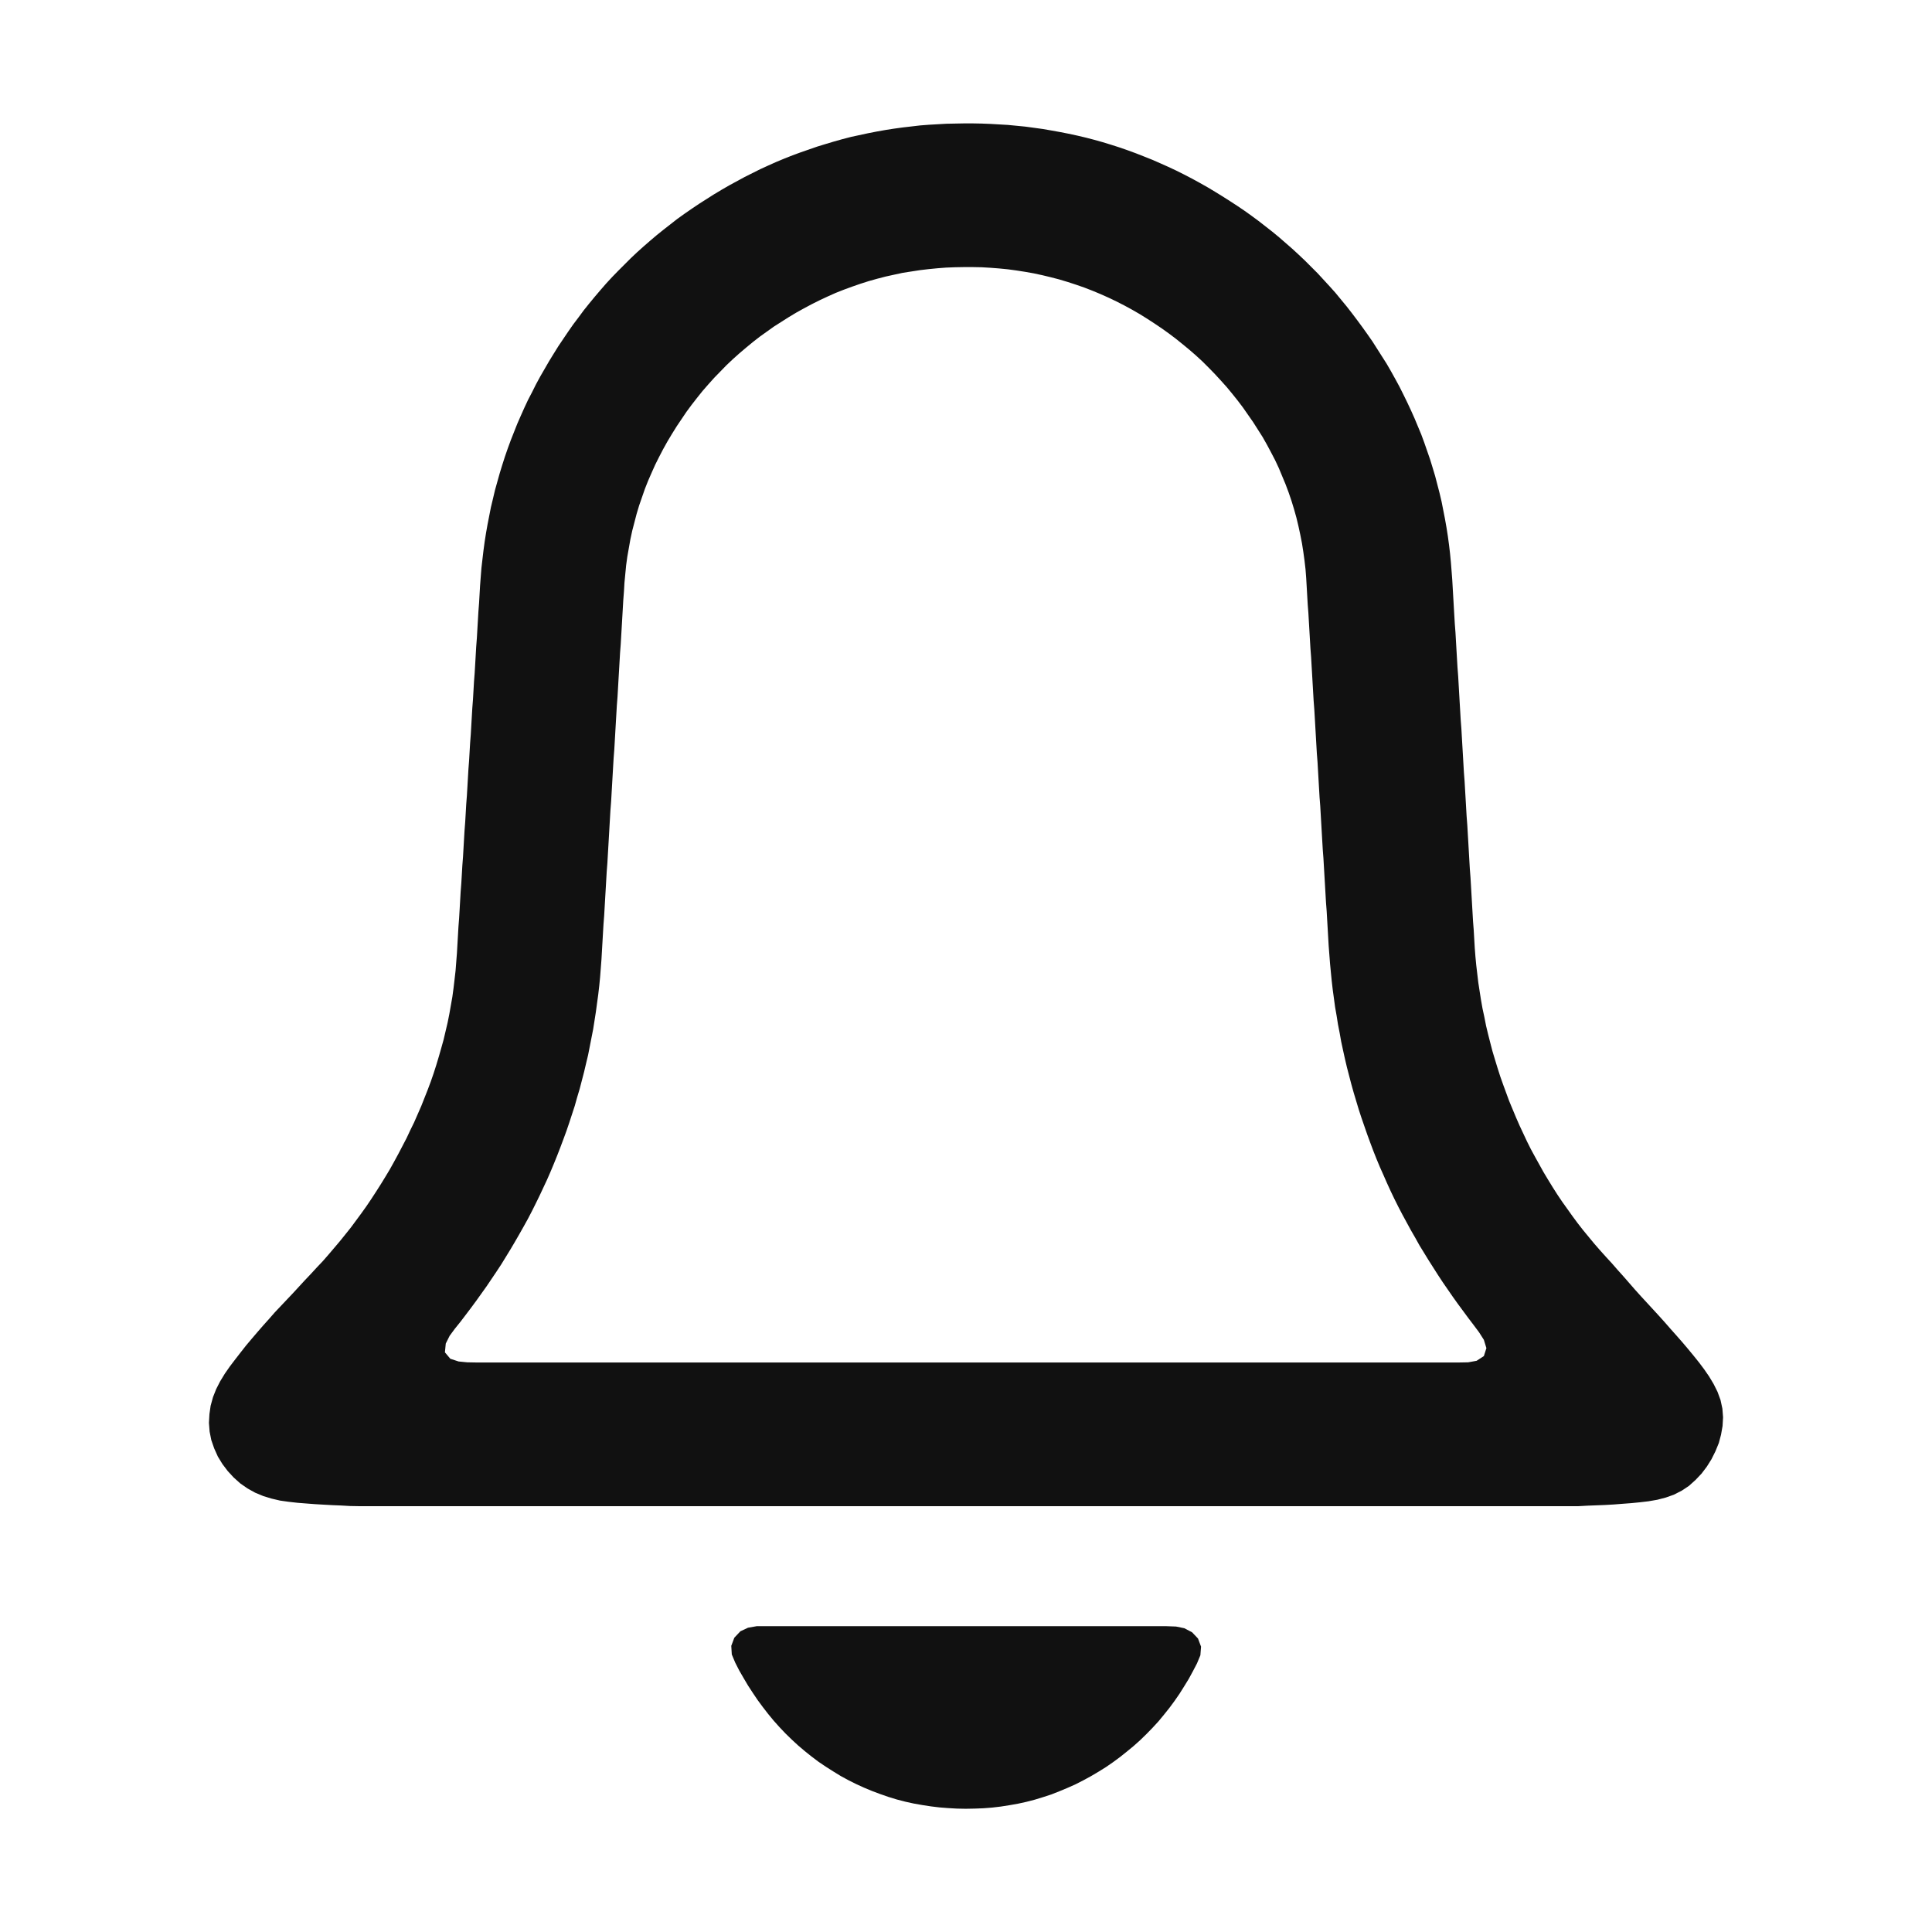
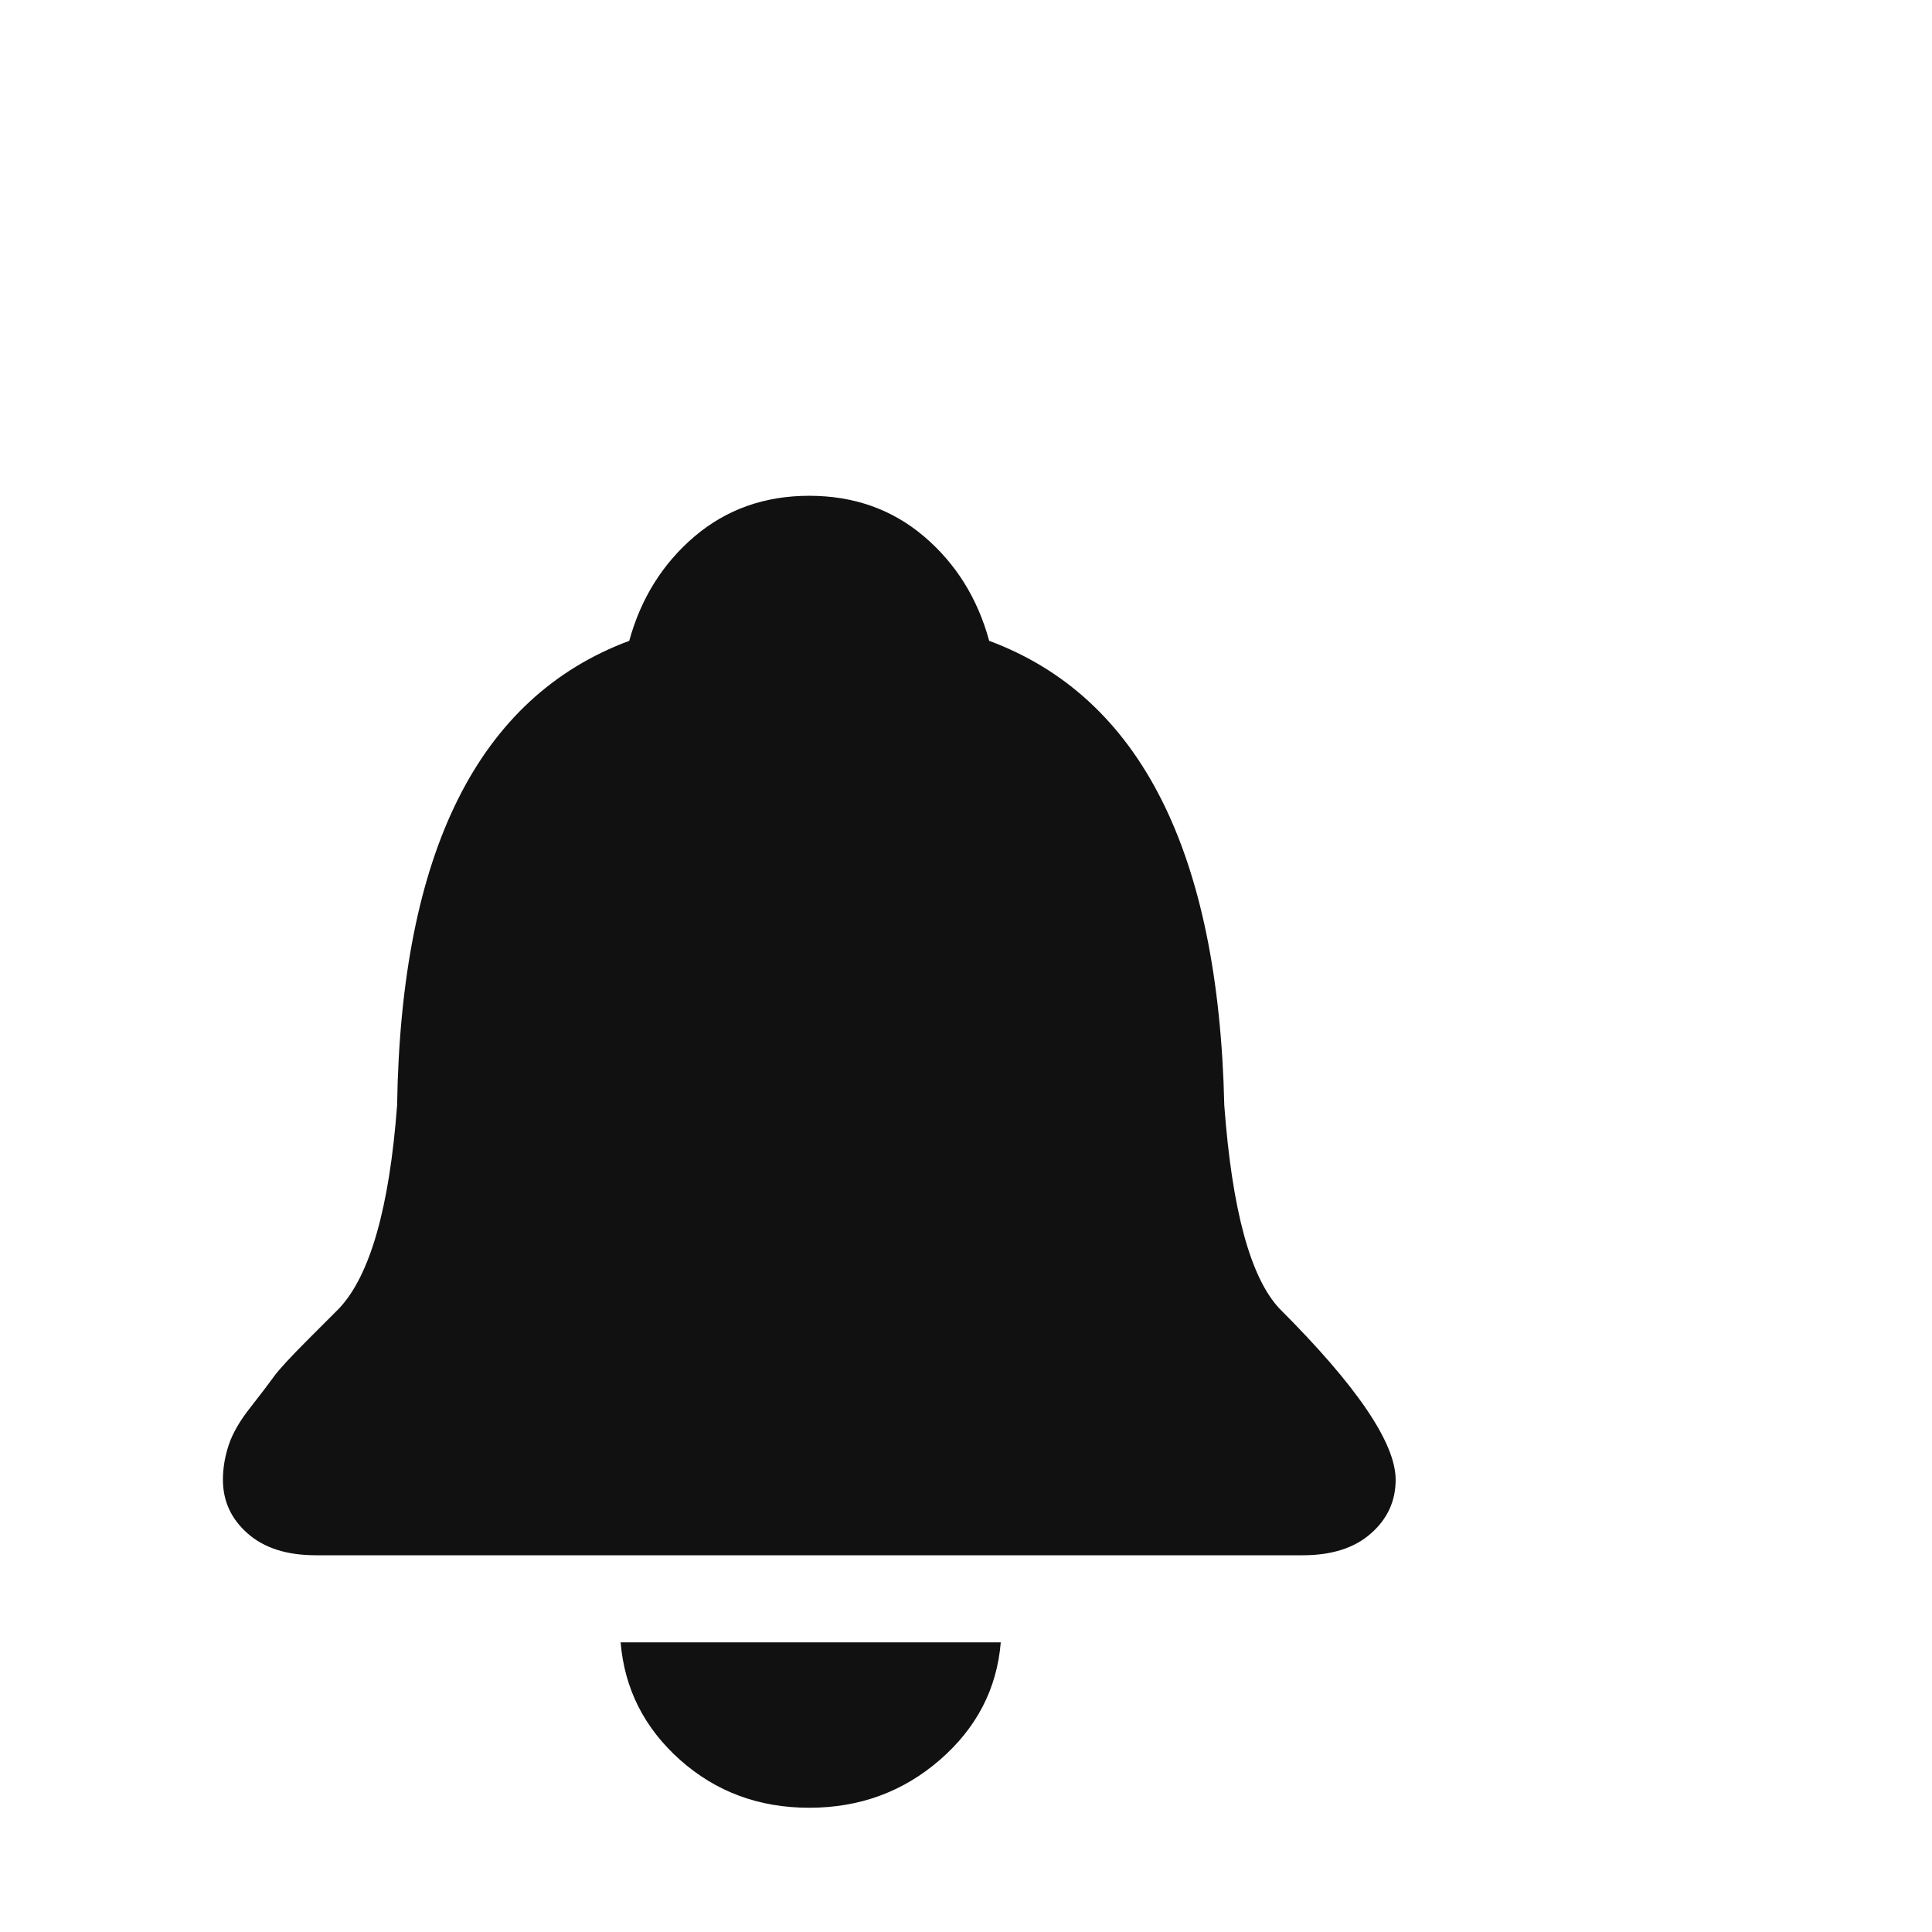
- <svg xmlns="http://www.w3.org/2000/svg" width="22.0" height="22.0" viewBox="0 0 1142.9 1142.9">
-   <path d="M999.1 263.9L1003.0 267.4L1006.6 271.2L1009.7 275.3L1012.4 279.6L1014.8 284.4L1016.8 289.3L1018.1 294.2L1019.0 299.3L1019.3 304.5L1018.9 309.6L1017.8 314.7L1016.0 319.6L1013.7 324.2L1011.0 328.7L1008.1 332.9L1005.1 336.9L1001.8 341.0L998.5 345.0L995.2 348.9L991.6 353.0L988.3 356.7L984.9 360.6L981.3 364.6L977.9 368.3L974.4 372.1L970.8 376.0L967.2 380.0L963.8 383.9L960.4 387.8L956.9 391.7L953.5 395.6L950.0 399.4L946.5 403.3L943.1 407.2L939.8 411.2L936.5 415.2L933.3 419.3L930.2 423.5L927.2 427.7L924.2 431.9L921.3 436.2L918.5 440.6L915.8 445.0L913.1 449.5L910.6 454.0L908.1 458.5L905.6 463.1L903.3 467.7L901.1 472.4L898.9 477.1L896.8 481.9L894.8 486.7L892.8 491.5L891.0 496.4L889.2 501.3L887.5 506.1L885.9 511.1L884.4 516.0L882.9 521.0L881.6 526.0L880.3 531.1L879.1 536.1L878.1 541.2L877.0 546.3L876.1 551.4L875.3 556.5L874.5 561.7L873.9 566.8L873.3 571.9L872.8 577.1L872.4 582.3L872.1 587.5L871.8 592.7L871.4 597.8L871.1 603.0L870.8 608.2L870.5 613.4L870.2 618.6L869.9 623.7L869.5 628.9L869.2 634.1L868.9 639.3L868.6 644.5L868.3 649.6L868.0 654.8L867.6 660.0L867.3 665.2L867.0 670.4L866.7 675.5L866.4 680.7L866.0 685.9L865.7 691.1L865.4 696.3L865.1 701.4L864.8 706.6L864.5 711.8L864.1 717.0L863.8 722.2L863.5 727.3L863.2 732.5L862.9 737.7L862.6 742.9L862.2 748.1L861.9 753.2L861.6 758.4L861.3 763.6L861.0 768.8L860.6 774.0L860.3 779.1L860.0 784.3L859.7 789.5L859.4 794.7L859.1 799.9L858.7 805.1L858.3 810.2L857.8 815.4L857.2 820.5L856.5 825.7L855.7 830.8L854.8 835.9L853.8 841.0L852.8 846.1L851.6 851.2L850.3 856.2L849.0 861.2L847.5 866.2L846.0 871.1L844.3 876.0L842.6 880.9L840.8 885.8L838.8 890.6L836.8 895.4L834.7 900.1L832.5 904.8L830.2 909.5L827.9 914.1L825.4 918.7L822.9 923.2L820.3 927.7L817.5 932.1L814.7 936.5L811.9 940.9L808.9 945.2L805.9 949.4L802.8 953.6L799.7 957.7L796.5 961.8L793.2 965.8L789.9 969.8L786.4 973.7L782.9 977.5L779.4 981.3L775.7 985.0L772.1 988.6L768.3 992.2L764.5 995.7L760.6 999.1L756.7 1002.5L752.7 1005.8L748.6 1009.0L744.5 1012.2L740.3 1015.3L736.1 1018.3L731.8 1021.2L727.5 1024.0L723.1 1026.8L718.7 1029.5L714.2 1032.2L709.6 1034.8L705.0 1037.3L700.4 1039.7L695.8 1042.0L691.1 1044.2L686.4 1046.3L681.6 1048.4L676.8 1050.3L672.0 1052.2L667.1 1054.0L662.2 1055.7L657.2 1057.3L652.3 1058.8L647.3 1060.2L642.3 1061.5L637.2 1062.7L632.1 1063.8L627.0 1064.8L622.0 1065.7L616.8 1066.6L611.7 1067.3L606.5 1068.0L601.4 1068.5L596.2 1069.0L591.0 1069.3L585.9 1069.6L580.7 1069.8L575.5 1069.9L570.3 1069.9L565.1 1069.8L559.9 1069.7L554.7 1069.4L549.5 1069.1L544.3 1068.7L539.2 1068.1L534.0 1067.5L528.9 1066.8L523.8 1066.0L518.7 1065.1L513.6 1064.1L508.5 1063.0L503.4 1061.9L498.4 1060.6L493.4 1059.2L488.4 1057.7L483.5 1056.2L478.6 1054.5L473.7 1052.8L468.8 1051.0L464.0 1049.1L459.2 1047.1L454.5 1045.0L449.7 1042.8L445.1 1040.5L440.5 1038.2L435.9 1035.7L431.3 1033.2L426.8 1030.6L422.3 1027.9L417.9 1025.1L413.5 1022.3L409.2 1019.4L405.0 1016.5L400.8 1013.5L396.7 1010.3L392.6 1007.1L388.5 1003.8L384.6 1000.5L380.7 997.1L376.8 993.6L373.1 990.1L369.4 986.4L365.7 982.7L362.1 979.0L358.6 975.2L355.2 971.3L351.8 967.3L348.5 963.3L345.3 959.3L342.2 955.1L339.1 951.0L336.1 946.7L333.2 942.4L330.3 938.1L327.5 933.6L324.8 929.2L322.2 924.7L319.6 920.2L317.1 915.6L314.8 911.0L312.4 906.4L310.2 901.7L308.1 897.0L306.0 892.2L304.1 887.4L302.2 882.6L300.4 877.7L298.7 872.8L297.1 867.8L295.6 862.9L294.2 857.9L292.8 852.9L291.6 847.8L290.4 842.8L289.4 837.7L288.4 832.6L287.5 827.5L286.7 822.4L286.0 817.2L285.4 812.1L284.8 806.9L284.4 801.8L284.0 796.6L283.7 791.4L283.4 786.2L283.0 781.0L282.7 775.8L282.4 770.7L282.1 765.5L281.7 760.3L281.4 755.1L281.1 749.9L280.8 744.8L280.4 739.6L280.1 734.4L279.8 729.2L279.4 724.0L279.1 718.9L278.8 713.7L278.5 708.5L278.1 703.3L277.8 698.2L277.5 693.0L277.1 687.8L276.8 682.6L276.5 677.4L276.2 672.3L275.8 667.1L275.5 661.9L275.2 656.7L274.8 651.5L274.5 646.4L274.2 641.2L273.9 636.0L273.5 630.8L273.2 625.6L272.9 620.5L272.5 615.3L272.2 610.1L271.9 604.9L271.6 599.8L271.2 594.6L270.9 589.4L270.6 584.2L270.3 579.0L269.9 573.9L269.5 568.7L268.9 563.5L268.3 558.4L267.6 553.2L266.7 548.1L265.8 543.0L264.8 538.0L263.6 532.9L262.4 527.8L261.0 522.8L259.6 517.9L258.1 512.9L256.5 507.9L254.8 503.0L253.0 498.2L251.1 493.4L249.2 488.6L247.1 483.8L245.0 479.0L242.7 474.3L240.5 469.6L238.1 465.0L235.7 460.4L233.2 455.8L230.7 451.3L228.0 446.8L225.3 442.4L222.5 438.0L219.7 433.7L216.8 429.4L213.8 425.2L210.7 421.0L207.6 416.8L204.4 412.8L201.1 408.7L197.8 404.8L194.4 400.8L191.0 396.9L187.4 393.1L183.9 389.3L180.3 385.5L176.8 381.7L173.3 377.9L169.7 374.1L166.2 370.4L162.6 366.6L159.1 362.6L155.6 358.7L152.3 354.9L148.8 350.8L145.6 347.0L142.3 342.8L139.2 338.8L136.0 334.6L133.0 330.3L130.2 325.7L127.9 321.2L126.0 316.4L124.6 311.3L123.9 306.4L123.6 301.2L124.0 296.0L125.0 291.0L126.7 286.1L128.9 281.2L131.6 276.8L134.7 272.7L138.2 268.9L142.1 265.4L146.4 262.4L150.9 259.9L155.7 257.9L160.6 256.4L165.7 255.2L170.7 254.5L176.0 253.9L181.1 253.5L186.3 253.1L191.4 252.8L196.8 252.5L201.8 252.3L207.0 252.0L212.4 251.9L217.6 251.9L222.8 251.9L227.9 251.9L233.1 251.9L238.3 251.9L243.5 251.9L248.7 251.9L253.9 251.9L259.1 251.9L264.3 251.9L269.5 251.9L274.6 251.9L279.8 251.9L285.0 251.9L290.2 251.9L295.4 251.9L300.6 251.9L305.8 251.9L311.0 251.9L316.2 251.9L321.3 251.9L326.5 251.9L331.7 251.9L336.9 251.9L342.1 251.9L347.3 251.9L352.5 251.9L357.7 251.9L362.9 251.9L368.1 251.9L373.2 251.9L378.4 251.9L383.6 251.9L388.8 251.9L394.0 251.9L399.2 251.9L404.4 251.9L409.6 251.9L414.8 251.9L419.9 251.9L425.1 251.9L430.3 251.9L435.5 251.9L440.7 251.9L445.9 251.9L451.1 251.9L456.3 251.9L461.5 251.9L466.6 251.9L471.8 251.9L477.0 251.9L482.2 251.9L487.4 251.9L492.6 251.9L497.8 251.9L503.0 251.9L508.2 251.9L513.4 251.9L518.5 251.9L523.7 251.9L528.9 251.9L534.1 251.9L539.3 251.9L544.5 251.9L549.7 251.9L554.9 251.9L560.1 251.9L565.2 251.9L570.4 251.9L575.6 251.9L580.8 251.9L586.0 251.9L591.2 251.9L596.4 251.9L601.6 251.9L606.8 251.9L611.9 251.9L617.1 251.9L622.3 251.9L627.5 251.9L632.7 251.9L637.9 251.9L643.1 251.9L648.3 251.9L653.5 251.9L658.7 251.9L663.8 251.9L669.0 251.9L674.2 251.9L679.4 251.9L684.6 251.9L689.8 251.9L695.0 251.9L700.2 251.9L705.4 251.9L710.5 251.9L715.7 251.9L720.9 251.9L726.1 251.9L731.3 251.9L736.5 251.9L741.7 251.9L746.9 251.9L752.1 251.9L757.3 251.9L762.4 251.9L767.6 251.9L772.8 251.9L778.0 251.9L783.2 251.9L788.4 251.9L793.6 251.9L798.8 251.9L804.0 251.9L809.1 251.9L814.3 251.9L819.5 251.9L824.7 251.9L829.9 251.9L835.1 251.9L840.3 251.9L845.5 251.9L850.7 251.9L855.8 251.9L861.0 251.9L866.2 251.9L871.4 251.9L876.6 251.9L881.8 251.9L887.0 251.9L892.2 251.9L897.4 251.9L902.6 251.9L907.7 251.9L912.9 251.9L918.1 251.9L923.3 251.9L928.5 251.9L933.7 251.9L939.1 252.2L944.2 252.4L949.4 252.6L954.6 252.9L959.7 253.3L965.0 253.7L970.1 254.2L975.2 254.8L980.4 255.7L985.4 257.0L990.2 258.7L994.9 261.1L999.1 263.9ZM269.1 356.9L272.4 361.0L275.6 365.2L278.7 369.3L281.8 373.5L284.8 377.7L287.8 381.9L290.7 386.2L293.6 390.5L296.5 394.9L299.2 399.3L301.9 403.7L304.5 408.1L307.1 412.6L309.7 417.2L312.2 421.7L314.6 426.3L316.9 430.9L319.2 435.6L321.4 440.3L323.6 445.0L325.7 449.8L327.7 454.6L329.6 459.3L331.5 464.2L333.3 469.0L335.1 473.9L336.8 478.9L338.4 483.8L340.0 488.7L341.4 493.7L342.9 498.7L344.2 503.7L345.5 508.7L346.7 513.8L347.9 518.8L348.9 523.9L349.9 529.0L350.9 534.1L351.7 539.2L352.5 544.3L353.2 549.5L353.9 554.6L354.5 559.8L355.0 564.9L355.4 570.1L355.8 575.3L356.1 580.5L356.4 585.7L356.7 590.9L357.0 596.0L357.4 601.2L357.7 606.4L358.0 611.6L358.3 616.7L358.6 621.9L358.9 627.1L359.3 632.3L359.6 637.5L359.9 642.6L360.2 647.8L360.5 653.0L360.8 658.2L361.1 663.4L361.5 668.5L361.8 673.7L362.1 678.9L362.4 684.1L362.7 689.3L363.0 694.4L363.4 699.6L363.7 704.8L364.0 710.0L364.3 715.2L364.6 720.3L364.9 725.5L365.3 730.7L365.6 735.9L365.9 741.1L366.2 746.2L366.5 751.4L366.8 756.6L367.2 761.8L367.5 767.0L367.8 772.1L368.1 777.3L368.4 782.5L368.7 787.7L369.1 792.9L369.4 798.1L369.9 803.3L370.4 808.5L371.1 813.6L372.0 818.7L372.9 823.8L374.0 828.9L375.3 833.9L376.6 838.9L378.1 843.9L379.8 848.8L381.5 853.7L383.4 858.5L385.5 863.3L387.6 868.0L389.9 872.6L392.3 877.2L394.8 881.7L397.5 886.2L400.3 890.7L403.2 895.0L406.1 899.3L409.2 903.5L412.4 907.6L415.6 911.6L419.0 915.5L422.5 919.4L426.1 923.1L429.7 926.8L433.5 930.4L437.3 933.8L441.3 937.2L445.3 940.5L449.4 943.7L453.6 946.7L457.8 949.7L462.2 952.5L466.6 955.3L471.1 958.0L475.6 960.5L480.3 963.0L484.9 965.3L489.6 967.5L494.3 969.6L499.1 971.5L504.0 973.3L508.9 975.0L513.9 976.6L518.9 978.0L523.9 979.3L528.9 980.4L534.0 981.5L539.1 982.3L544.3 983.1L549.4 983.7L554.5 984.2L559.7 984.6L564.9 984.8L570.2 984.9L575.4 984.9L580.7 984.8L585.8 984.5L591.0 984.1L596.1 983.6L601.3 982.9L606.4 982.1L611.5 981.2L616.6 980.1L621.6 978.9L626.6 977.6L631.6 976.1L636.5 974.5L641.4 972.8L646.3 970.9L651.1 968.9L655.8 966.8L660.4 964.6L665.1 962.2L669.7 959.7L674.2 957.1L678.7 954.3L683.0 951.5L687.3 948.6L691.5 945.6L695.6 942.5L699.7 939.2L703.7 935.9L707.6 932.5L711.4 929.0L715.1 925.3L718.7 921.6L722.2 917.8L725.7 913.9L729.0 909.9L732.2 905.9L735.3 901.8L738.3 897.5L741.3 893.2L744.1 888.8L746.9 884.4L749.5 879.8L751.9 875.3L754.3 870.7L756.5 866.0L758.5 861.2L760.5 856.4L762.3 851.6L764.0 846.6L765.5 841.7L766.9 836.7L768.1 831.7L769.2 826.6L770.2 821.5L771.0 816.4L771.7 811.3L772.3 806.1L772.7 800.9L773.0 795.7L773.3 790.5L773.6 785.3L774.0 780.1L774.3 774.9L774.6 769.8L774.9 764.6L775.2 759.4L775.6 754.2L775.9 749.0L776.2 743.9L776.5 738.7L776.8 733.5L777.1 728.3L777.5 723.1L777.8 718.0L778.1 712.8L778.4 707.6L778.7 702.4L779.0 697.2L779.4 692.1L779.7 686.9L780.0 681.7L780.3 676.5L780.6 671.3L781.0 666.2L781.3 661.0L781.6 655.8L781.9 650.6L782.2 645.4L782.5 640.3L782.9 635.1L783.2 629.9L783.5 624.7L783.8 619.6L784.1 614.4L784.4 609.2L784.8 604.0L785.1 598.8L785.4 593.7L785.7 588.5L786.0 583.3L786.4 578.1L786.8 572.9L787.3 567.7L787.8 562.6L788.4 557.4L789.1 552.3L789.8 547.1L790.7 542.0L791.5 536.9L792.5 531.8L793.4 526.7L794.5 521.6L795.6 516.6L796.8 511.5L798.1 506.5L799.4 501.5L800.8 496.5L802.3 491.5L803.8 486.5L805.4 481.6L807.1 476.7L808.8 471.8L810.6 466.9L812.4 462.1L814.3 457.3L816.3 452.5L818.4 447.8L820.5 443.0L822.7 438.2L824.9 433.6L827.2 429.0L829.6 424.4L832.1 419.8L834.6 415.2L837.2 410.7L839.7 406.2L842.4 401.8L845.1 397.4L847.9 393.0L850.7 388.6L853.6 384.2L856.5 380.0L859.4 375.8L862.4 371.6L865.5 367.4L868.6 363.2L871.8 359.0L875.0 354.7L877.8 350.3L879.3 345.4L877.8 340.7L873.5 337.9L868.5 337.0L863.0 336.9L857.8 336.9L852.6 336.9L847.4 336.9L842.2 336.9L837.0 336.9L831.8 336.9L826.6 336.9L821.5 336.9L816.3 336.9L811.1 336.9L805.9 336.9L800.7 336.9L795.5 336.9L790.3 336.9L785.1 336.9L779.9 336.9L774.7 336.9L769.6 336.9L764.4 336.9L759.2 336.9L754.0 336.9L748.8 336.9L743.6 336.9L738.4 336.9L733.2 336.9L728.0 336.9L722.9 336.9L717.7 336.9L712.5 336.9L707.3 336.9L702.1 336.9L696.9 336.9L691.7 336.9L686.5 336.9L681.3 336.9L676.1 336.9L671.0 336.9L665.8 336.9L660.6 336.9L655.4 336.9L650.2 336.9L645.0 336.9L639.8 336.9L634.6 336.9L629.4 336.9L624.3 336.9L619.1 336.9L613.9 336.9L608.7 336.9L603.5 336.9L598.3 336.9L593.1 336.9L587.9 336.9L582.7 336.9L577.5 336.9L572.4 336.9L567.2 336.9L562.0 336.9L556.8 336.9L551.6 336.9L546.4 336.9L541.2 336.9L536.0 336.9L530.8 336.9L525.7 336.9L520.5 336.9L515.3 336.9L510.1 336.9L504.9 336.9L499.7 336.9L494.5 336.9L489.3 336.9L484.1 336.9L478.9 336.9L473.8 336.9L468.6 336.9L463.4 336.9L458.2 336.9L453.0 336.9L447.8 336.9L442.6 336.9L437.4 336.9L432.2 336.9L427.1 336.9L421.9 336.9L416.7 336.9L411.5 336.9L406.3 336.9L401.1 336.9L395.9 336.9L390.7 336.9L385.5 336.9L380.4 336.9L375.2 336.9L370.0 336.9L364.8 336.9L359.6 336.9L354.4 336.9L349.2 336.9L344.0 336.9L338.8 336.9L333.6 336.9L328.5 336.9L323.3 336.9L318.1 336.9L312.9 336.9L307.7 336.9L302.5 336.9L297.3 336.9L292.1 336.9L286.9 336.9L281.8 336.9L276.4 337.0L271.3 337.5L266.4 339.1L263.2 342.9L263.7 348.1L266.0 352.7L269.1 356.9ZM708.1 158.9L710.1 163.7L710.5 168.8L708.7 173.6L705.2 177.3L700.6 179.7L695.7 180.7L690.2 180.9L685.1 180.9L679.9 180.9L674.8 180.9L669.6 180.9L664.4 180.9L659.3 180.9L654.1 180.9L649.0 180.9L643.8 180.9L638.7 180.9L633.5 180.9L628.3 180.9L623.2 180.9L618.0 180.9L612.9 180.9L607.7 180.9L602.5 180.9L597.4 180.9L592.2 180.9L587.1 180.9L581.9 180.9L576.8 180.9L571.6 180.9L566.4 180.9L561.3 180.9L556.1 180.9L551.0 180.9L545.8 180.9L540.6 180.9L535.5 180.9L530.3 180.9L525.2 180.9L520.0 180.9L514.8 180.9L509.7 180.9L504.5 180.9L499.4 180.9L494.2 180.9L489.1 180.9L483.9 180.9L478.7 180.9L473.6 180.9L468.4 180.9L463.3 180.9L458.1 180.9L452.9 180.9L447.6 180.9L442.5 180.0L438.0 177.9L434.4 174.1L432.6 169.3L432.9 164.2L434.9 159.4L437.3 154.7L439.9 150.2L442.5 145.8L445.3 141.5L448.2 137.2L451.3 133.0L454.4 129.0L457.7 125.0L461.1 121.2L464.7 117.4L468.4 113.8L472.2 110.3L476.1 107.0L480.1 103.8L484.2 100.7L488.5 97.8L492.9 95.0L497.3 92.3L501.9 89.8L506.5 87.5L511.1 85.4L515.9 83.4L520.7 81.6L525.6 79.9L530.5 78.4L535.5 77.1L540.5 76.0L545.6 75.1L550.8 74.3L555.8 73.7L560.9 73.3L566.1 73.0L571.3 72.9L576.6 73.0L581.8 73.2L586.9 73.6L592.0 74.2L597.1 75.0L602.2 75.9L607.2 77.0L612.2 78.3L617.1 79.8L622.0 81.4L626.8 83.3L631.6 85.3L636.3 87.4L640.8 89.7L645.4 92.2L649.8 94.8L654.3 97.6L658.5 100.5L662.7 103.6L666.7 106.8L670.7 110.1L674.5 113.5L678.2 117.1L681.8 120.8L685.3 124.6L688.6 128.6L691.8 132.6L694.9 136.8L697.8 141.0L700.5 145.3L703.2 149.7L705.7 154.3L708.1 158.9Z" transform="matrix(1.0 0.0 -0.0 -1.0 0.0 1142.9)" fill="#111111" />
+ <svg xmlns="http://www.w3.org/2000/svg" width="22.0" height="22.0" viewBox="-150 -150 1300 1300">
+   <path d="M62.5 896.5Q33.2 896.5 16.6 881.8Q0.0 867.2 0.0 845.7Q0.0 834.0 3.9 822.3Q7.8 810.5 18.6 796.9Q29.3 783.2 34.2 776.4Q39.1 769.5 57.6 751.0Q76.2 732.4 78.1 730.5Q109.4 697.3 117.2 593.8Q121.1 337.9 273.4 281.2Q285.2 238.3 317.4 210.9Q349.6 183.6 394.5 183.6Q439.5 183.6 471.7 210.9Q503.9 238.3 515.6 281.2Q668.0 337.9 673.8 593.8Q681.6 699.2 710.9 730.5Q789.1 808.6 789.1 845.7Q789.1 867.2 772.5 881.8Q755.9 896.5 726.6 896.5ZM267.6 955.1H523.4Q519.5 1002.0 482.4 1034.2Q445.3 1066.4 394.5 1066.4Q343.8 1066.4 307.6 1034.2Q271.5 1002.0 267.6 955.1Z" fill="#111111" />
</svg>
